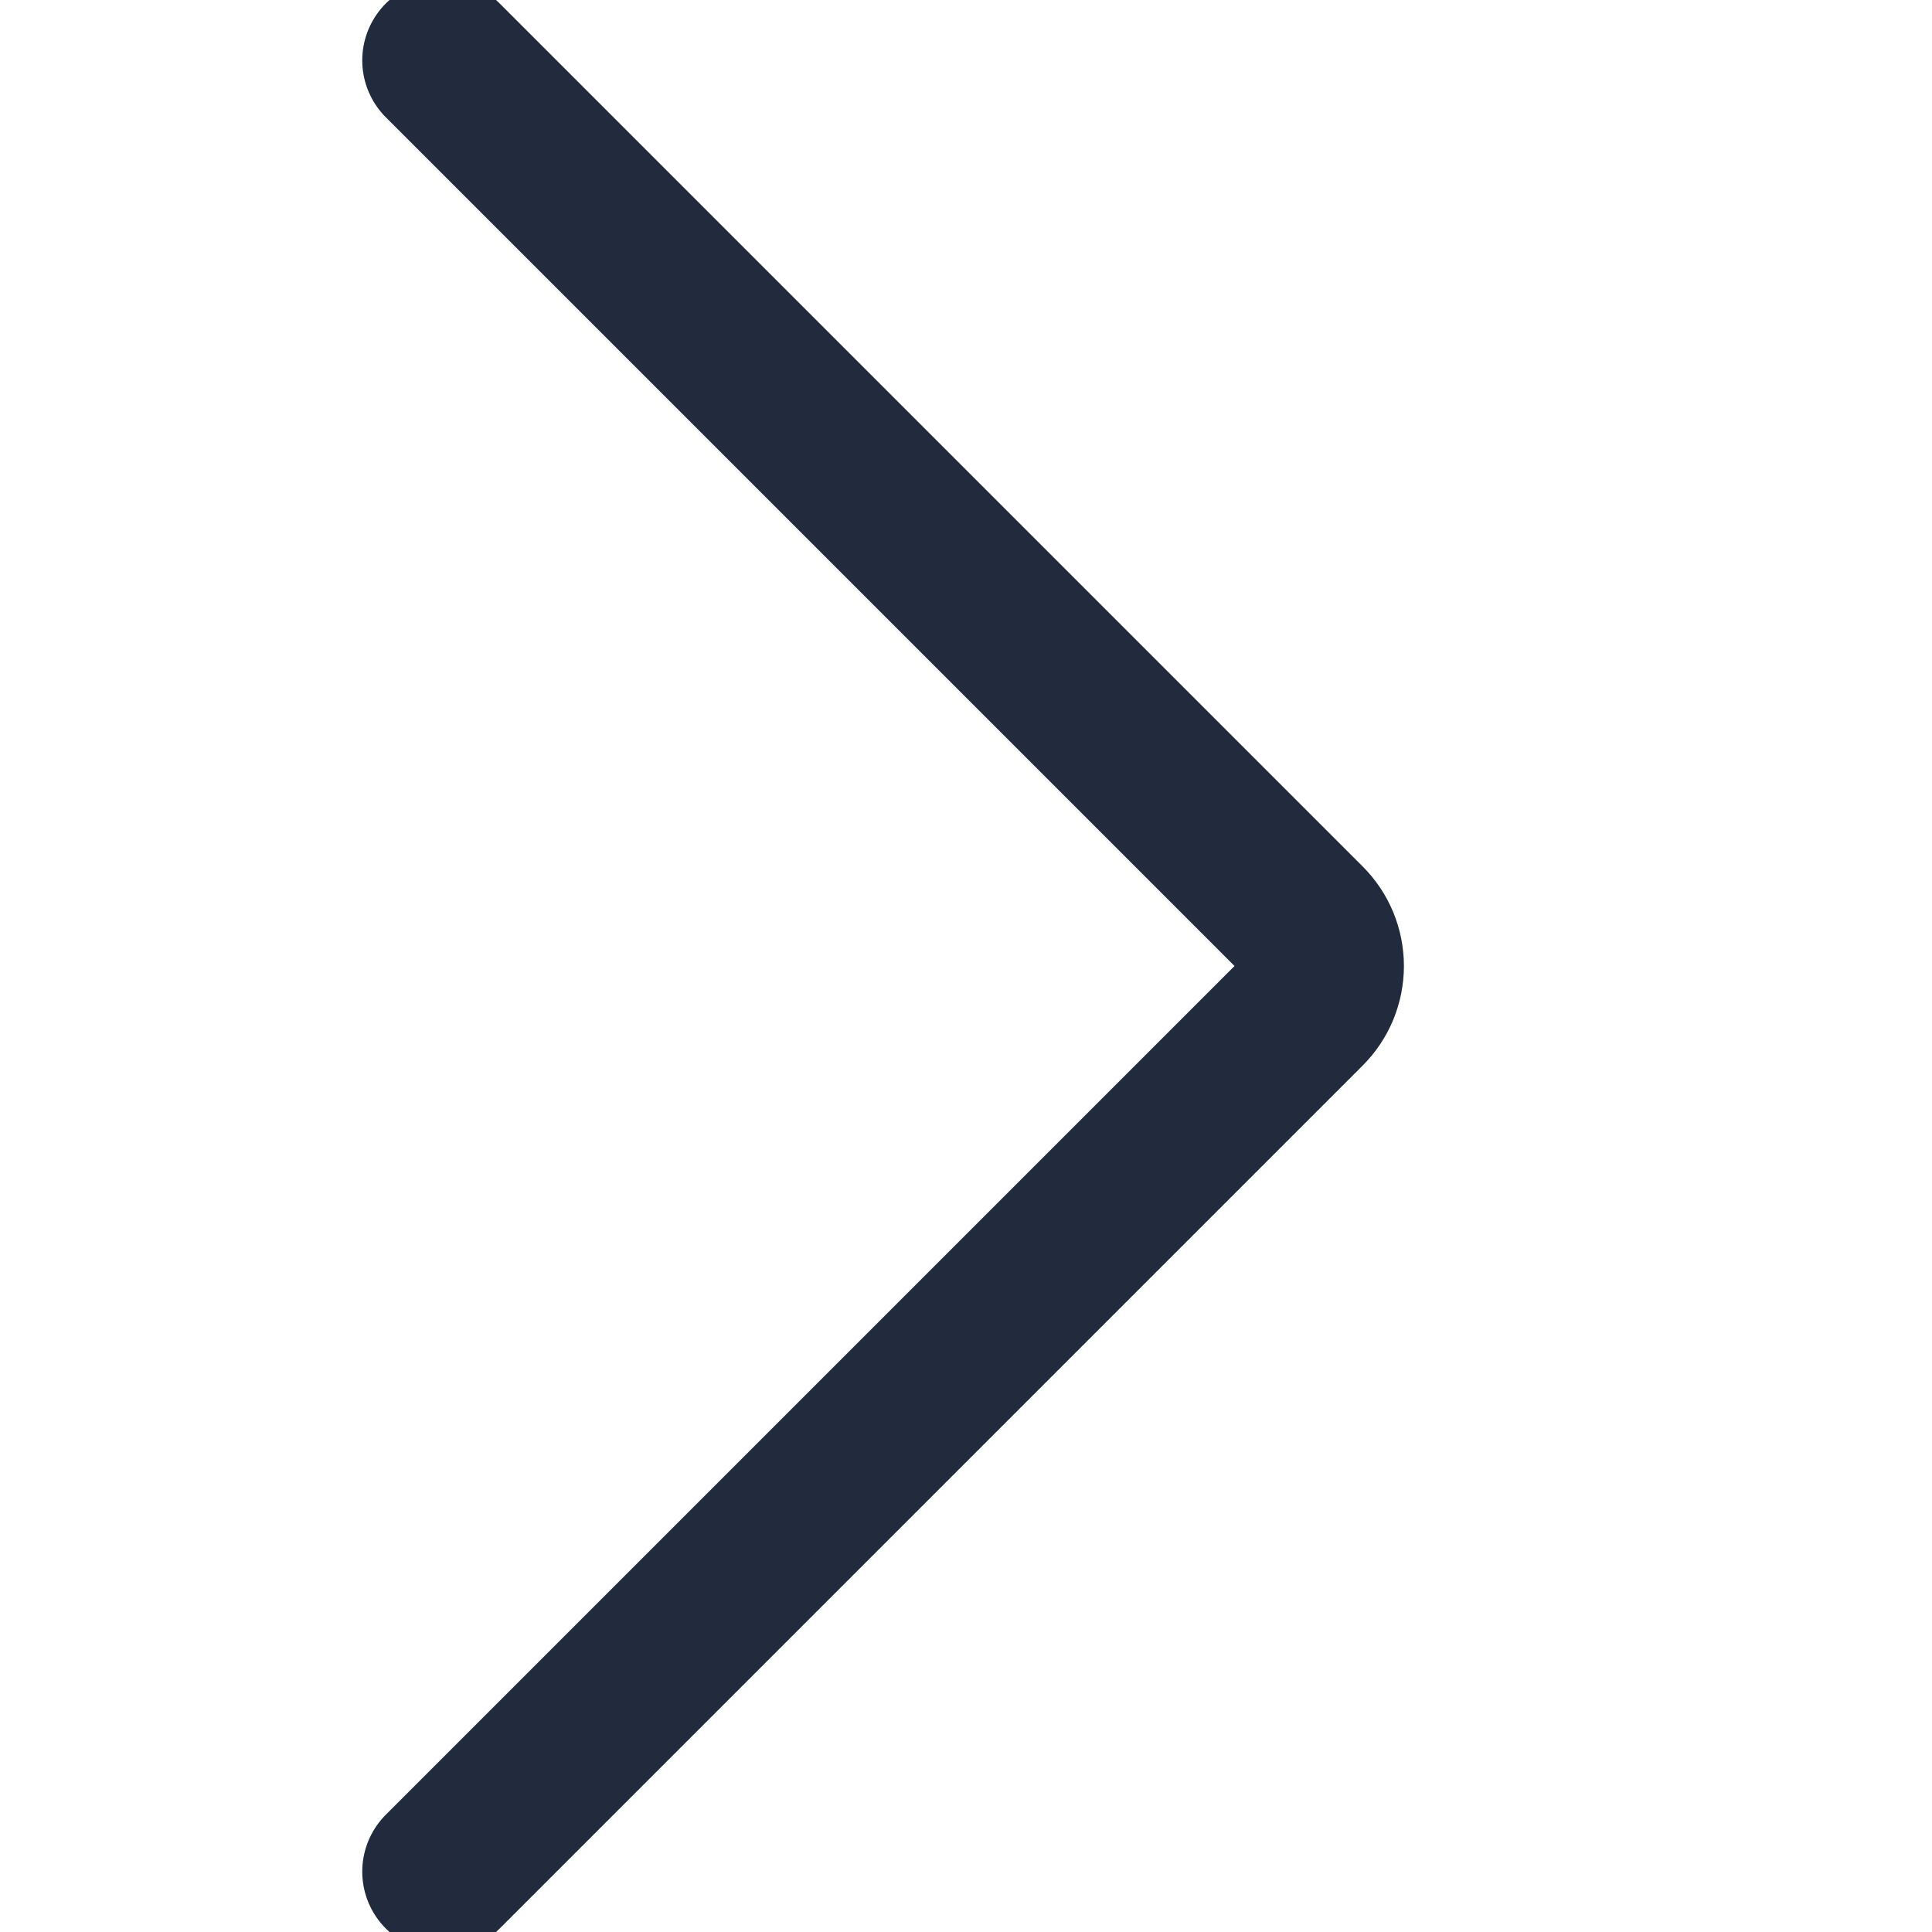
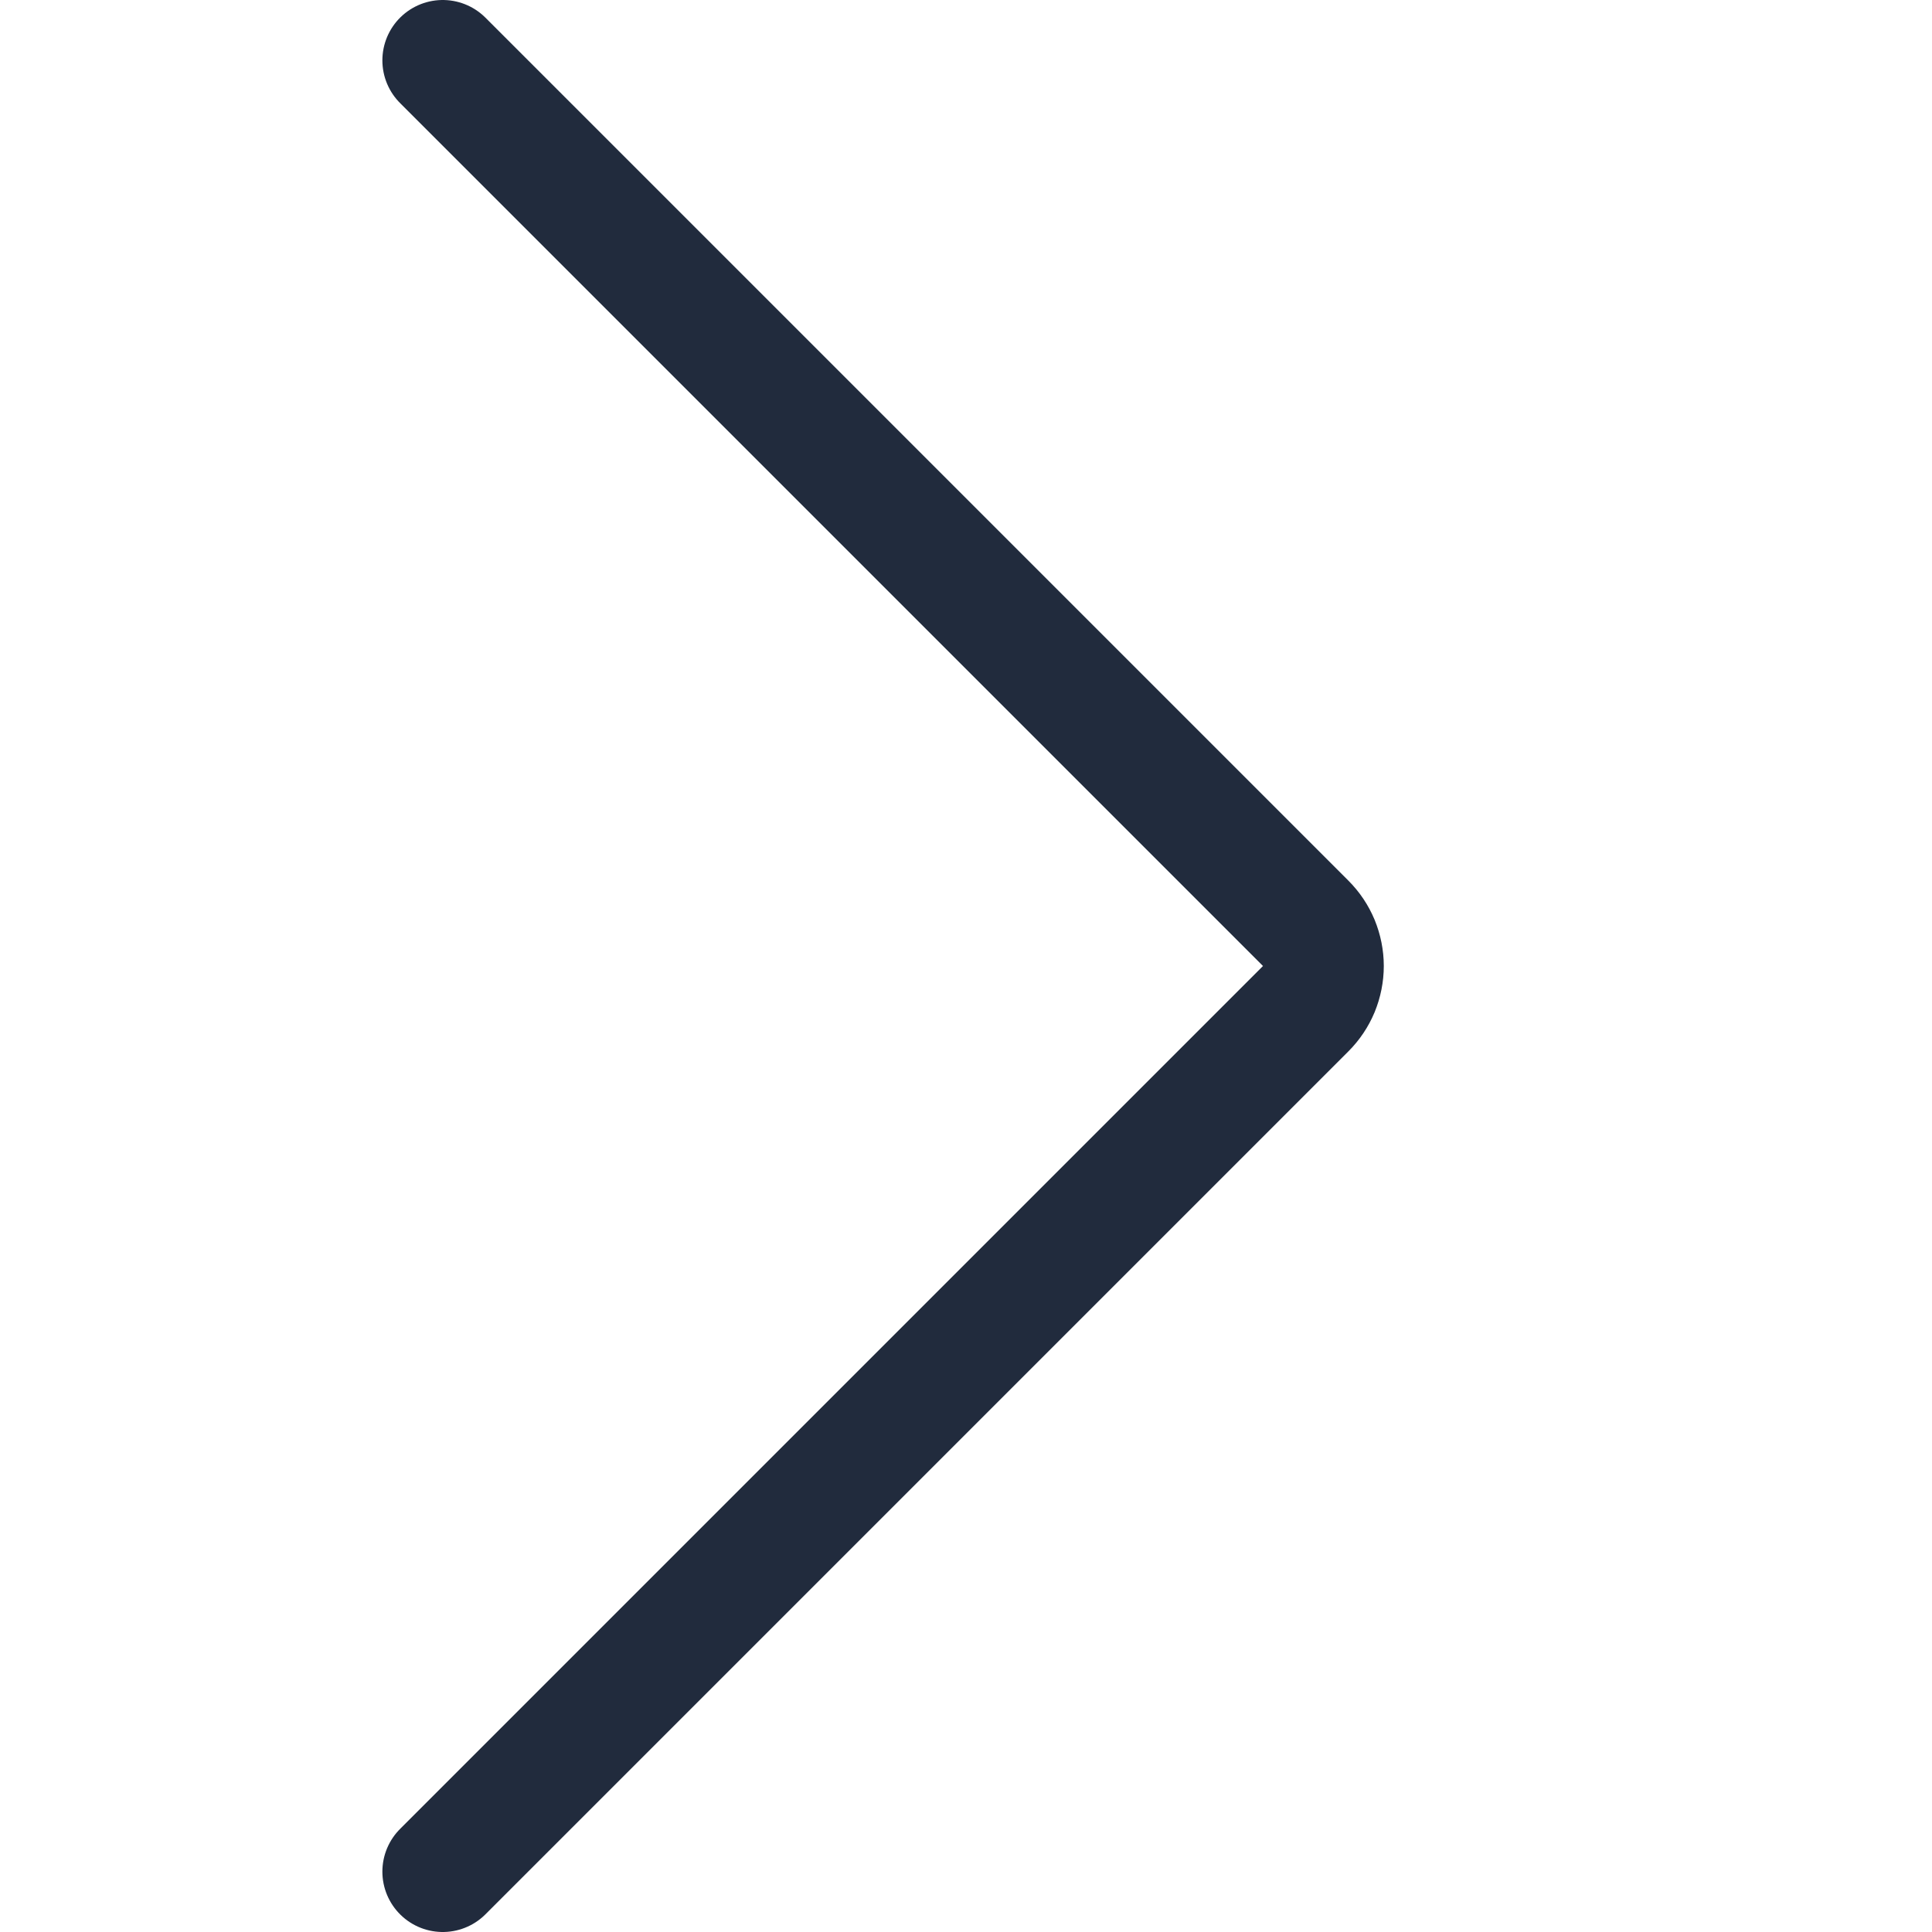
<svg xmlns="http://www.w3.org/2000/svg" width="24" height="24" viewBox="0 0 24 24" fill="none">
-   <path d="M5.5 0.75L16.22 11.47C16.29 11.54 16.345 11.622 16.383 11.713C16.42 11.804 16.44 11.902 16.44 12C16.44 12.098 16.42 12.196 16.383 12.287C16.345 12.378 16.29 12.46 16.22 12.53L5.5 23.25" stroke="#212B3D" stroke-width="2" stroke-linecap="round" stroke-linejoin="round" />
+   <path d="M5.5 0.75L16.22 11.47C16.29 11.54 16.345 11.622 16.383 11.713C16.42 11.804 16.44 11.902 16.44 12C16.44 12.098 16.42 12.196 16.383 12.287C16.345 12.378 16.29 12.46 16.22 12.53L5.5 23.25" stroke="#212B3D" stroke-width="1.5" stroke-linecap="round" stroke-linejoin="round" />
</svg>
